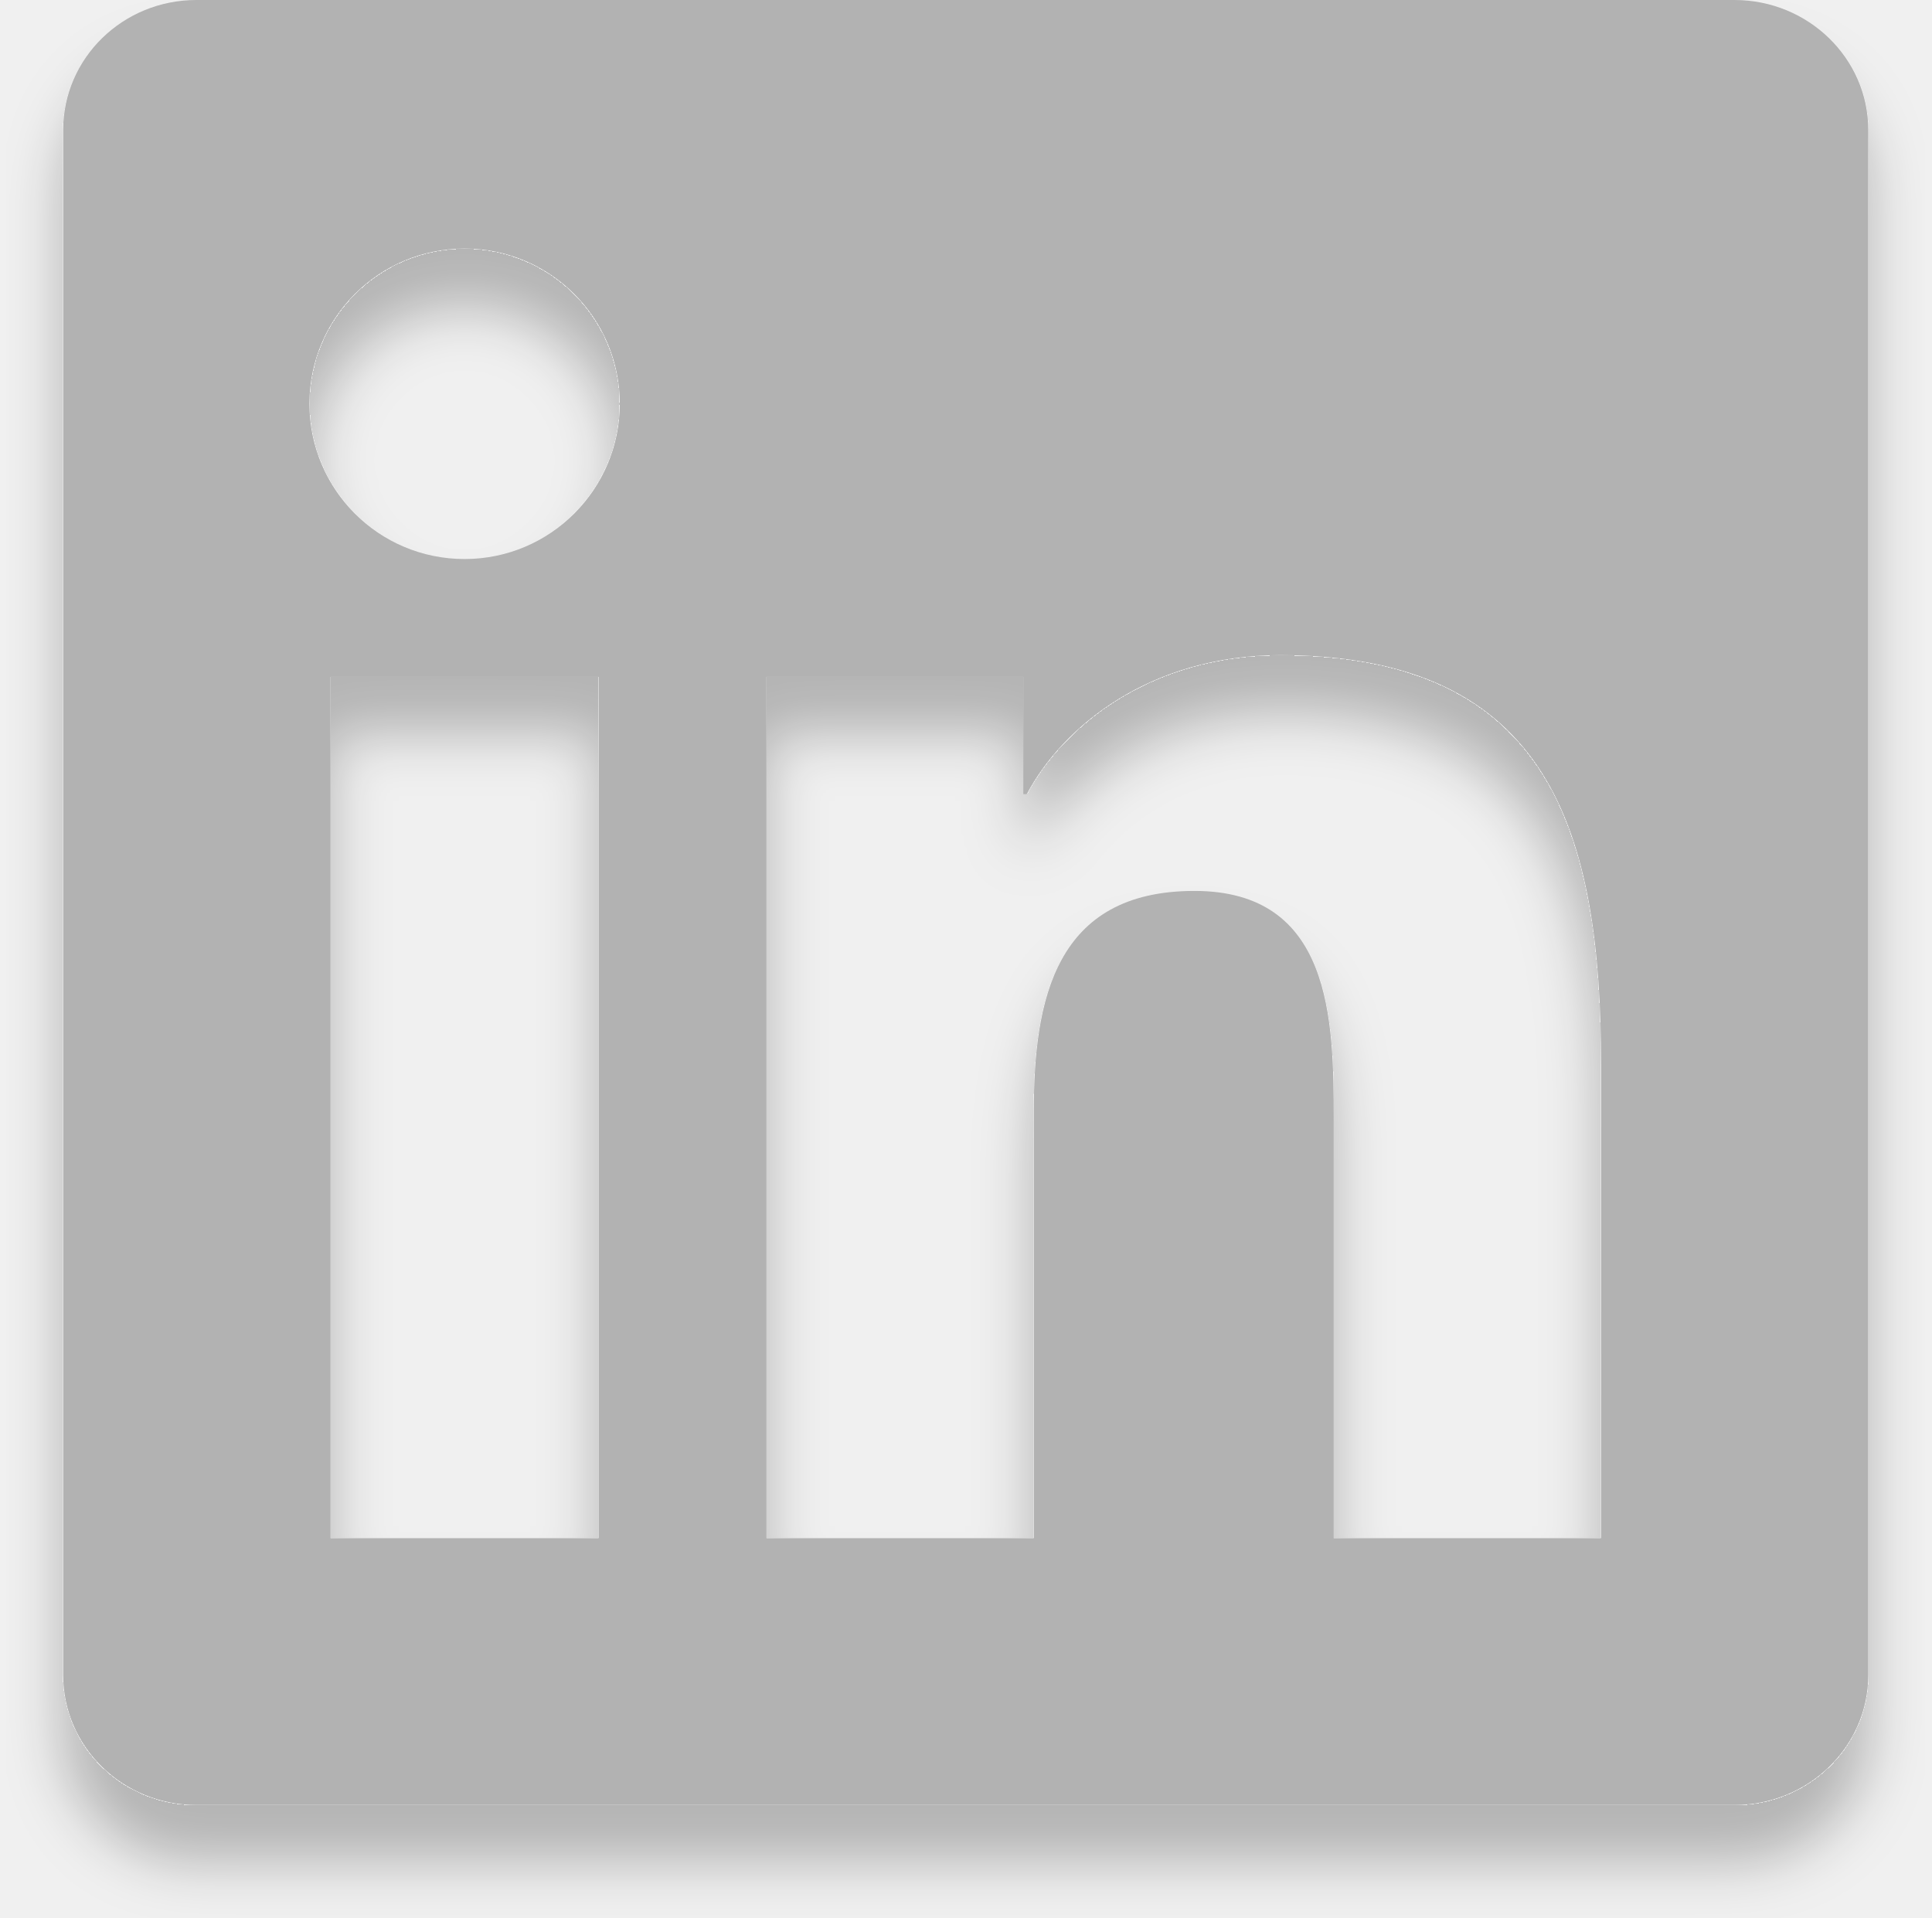
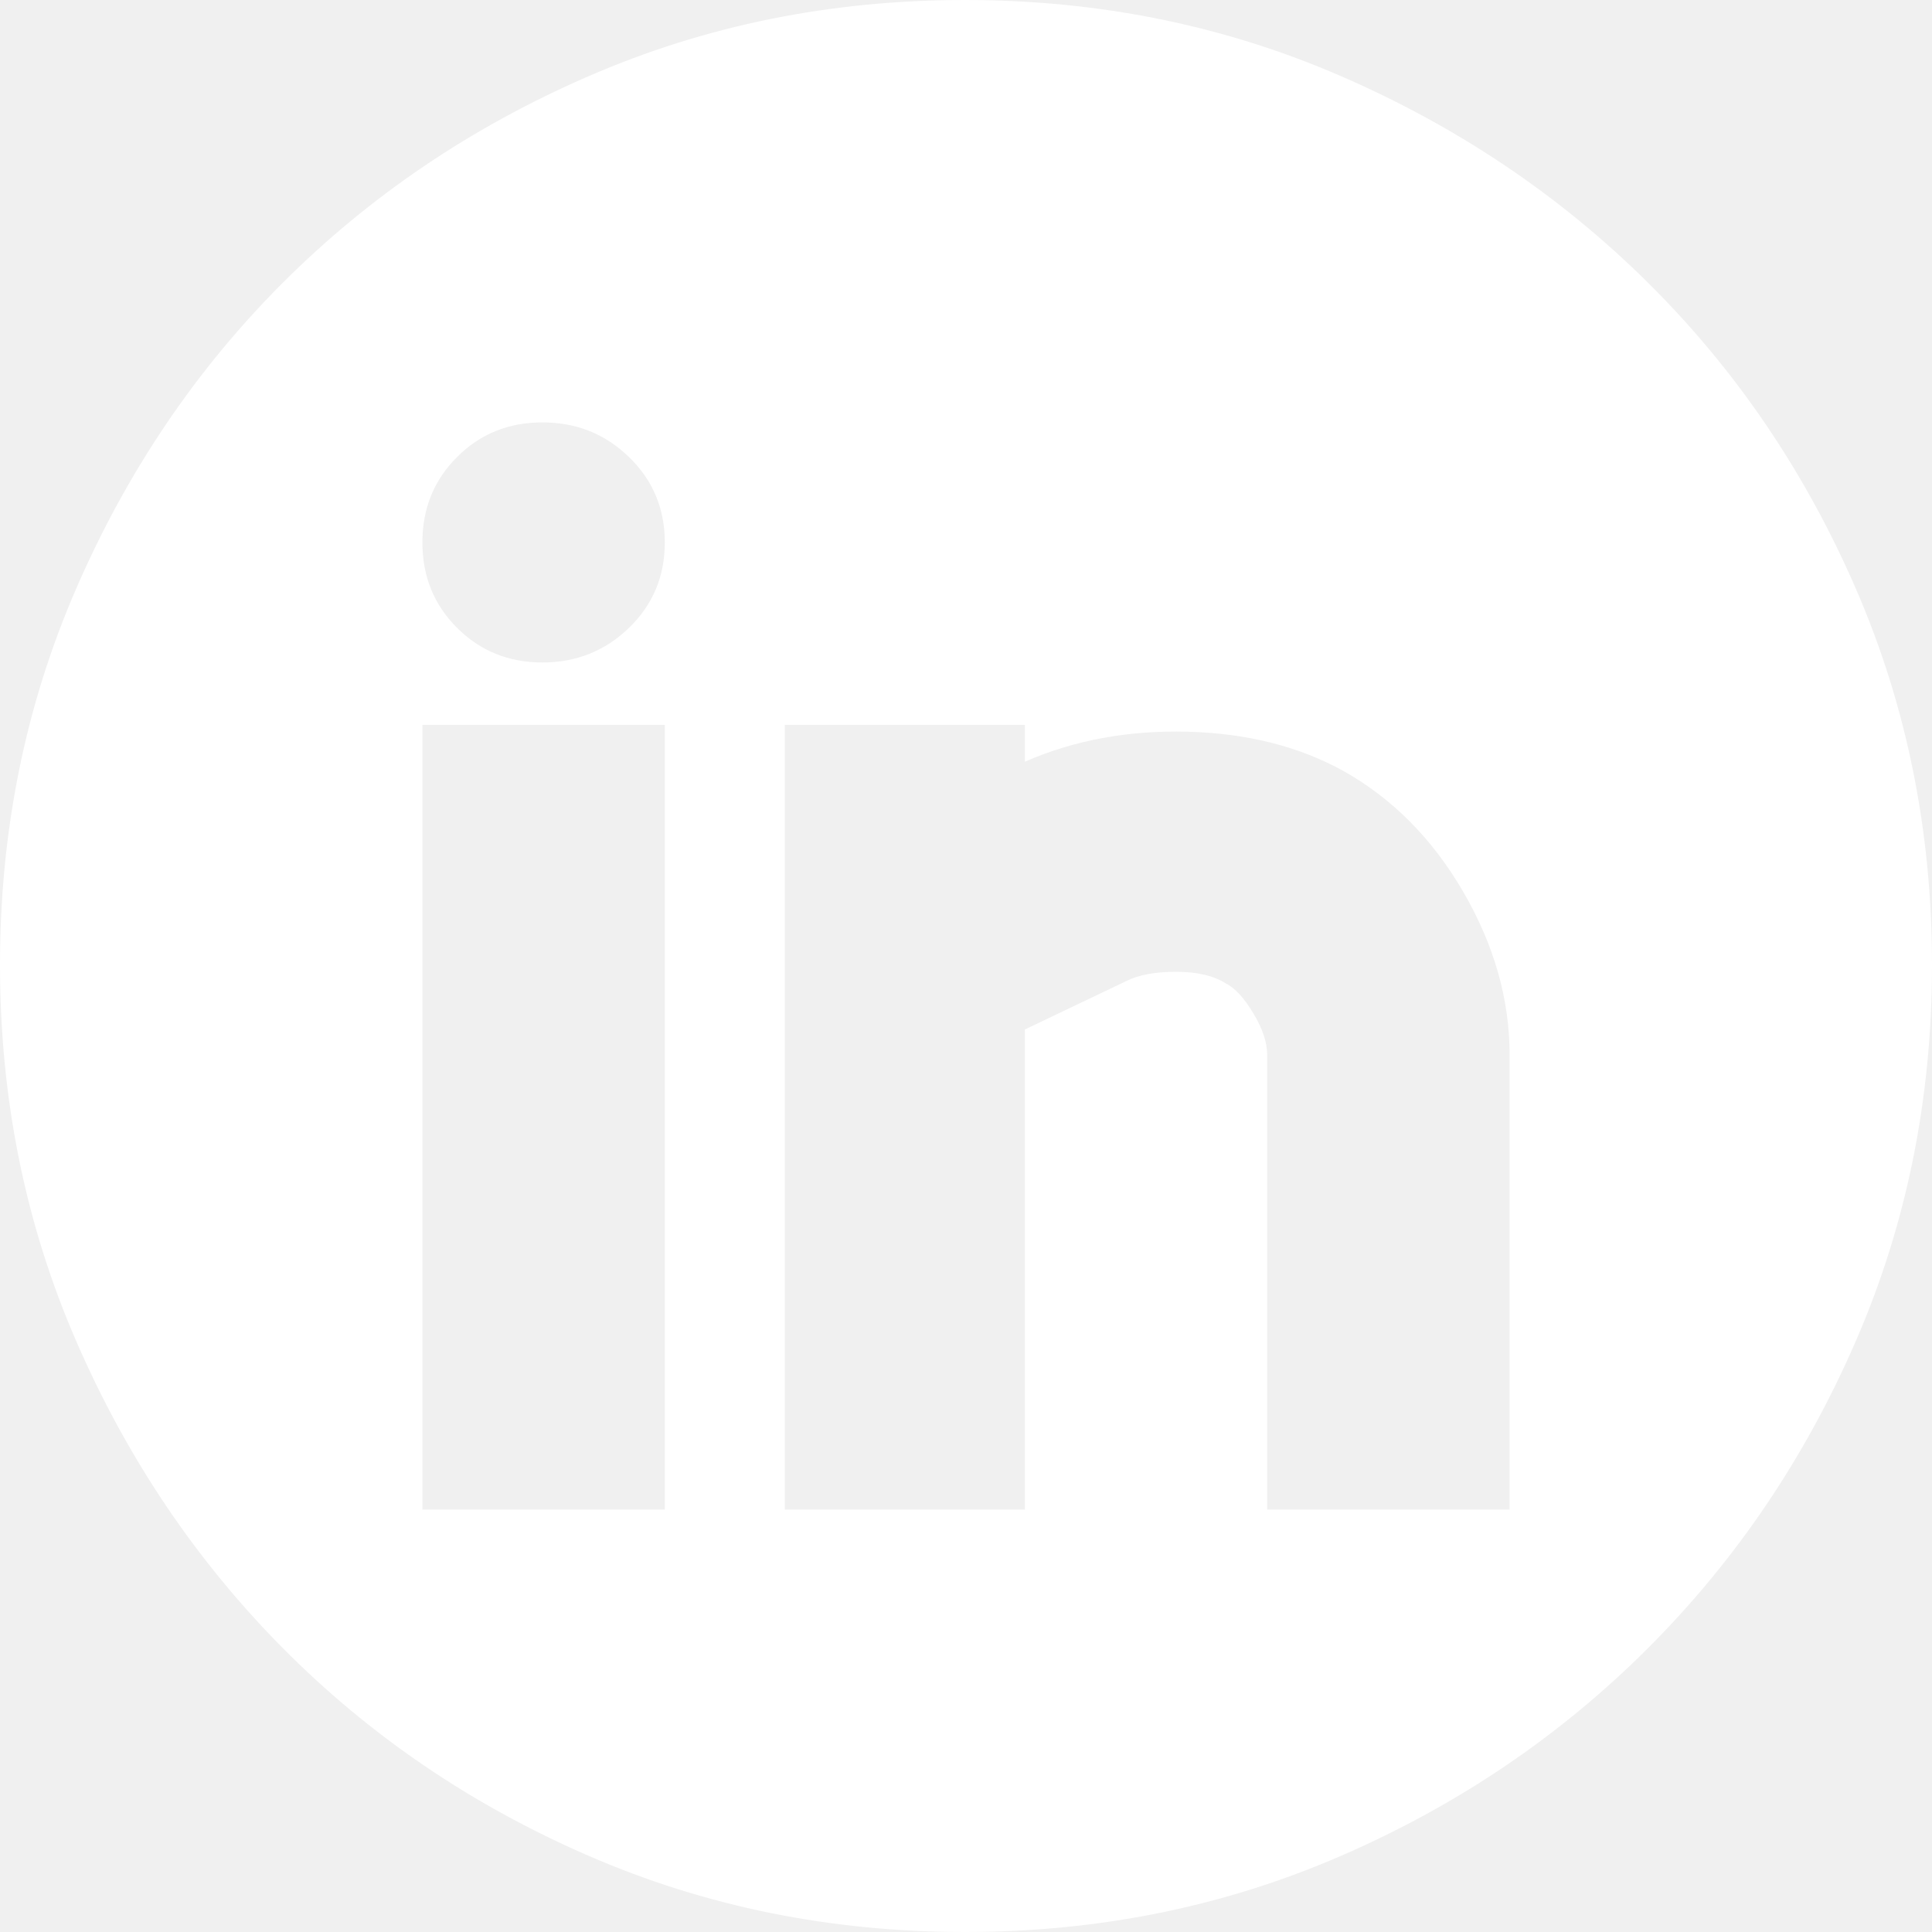
- <svg xmlns="http://www.w3.org/2000/svg" width="137" height="136" viewBox="0 0 137 136" fill="none">
-   <g filter="url(#filter0_d_1_4)">
-     <path d="M113.531 109.077H94.576V79.376C94.576 72.293 94.432 63.179 84.699 63.179C74.816 63.179 73.307 70.885 73.307 78.853V109.077H54.352V48H72.56V56.325H72.805C75.349 51.525 81.536 46.459 90.779 46.459C109.984 46.459 113.536 59.099 113.536 75.552L113.531 109.077ZM32.944 39.643C26.843 39.643 21.941 34.704 21.941 28.629C21.941 22.56 26.848 17.627 32.944 17.627C39.024 17.627 43.952 22.56 43.952 28.629C43.952 34.704 39.019 39.643 32.944 39.643ZM42.448 109.077H23.44V48H42.448V109.077ZM123.013 0H13.925C8.704 0 4.48 4.128 4.48 9.221V118.779C4.48 123.877 8.704 128 13.925 128H122.997C128.213 128 132.48 123.877 132.48 118.779V9.221C132.48 4.128 128.213 0 122.997 0L123.013 0Z" fill="#B2B2B2" />
-   </g>
-   <defs>
-     <filter id="filter0_d_1_4" x="0.48" y="0" width="136" height="136" filterUnits="userSpaceOnUse" color-interpolation-filters="sRGB">
-       <feFlood flood-opacity="0" result="BackgroundImageFix" />
-       <feColorMatrix in="SourceAlpha" type="matrix" values="0 0 0 0 0 0 0 0 0 0 0 0 0 0 0 0 0 0 127 0" result="hardAlpha" />
-       <feOffset dy="4" />
-       <feGaussianBlur stdDeviation="2" />
-       <feComposite in2="hardAlpha" operator="out" />
-       <feColorMatrix type="matrix" values="0 0 0 0 0 0 0 0 0 0 0 0 0 0 0 0 0 0 0.25 0" />
-       <feBlend mode="normal" in2="BackgroundImageFix" result="effect1_dropShadow_1_4" />
-       <feBlend mode="normal" in="SourceGraphic" in2="effect1_dropShadow_1_4" result="shape" />
-     </filter>
-   </defs>
+ <svg xmlns="http://www.w3.org/2000/svg" width="30" height="30" viewBox="0 0 30 30" fill="none">
+   <path d="M14.982 0C17.061 0 19.008 0.394 20.824 1.183C22.64 1.971 24.229 3.041 25.591 4.391C26.953 5.741 28.029 7.324 28.817 9.14C29.606 10.956 30 12.903 30 14.982C30 17.061 29.606 19.008 28.817 20.824C28.029 22.64 26.953 24.229 25.591 25.591C24.229 26.953 22.64 28.029 20.824 28.817C19.008 29.606 17.061 30 14.982 30C12.903 30 10.956 29.606 9.14 28.817C7.324 28.029 5.741 26.953 4.391 25.591C3.041 24.229 1.971 22.64 1.183 20.824C0.394 19.008 0 17.061 0 14.982C0 12.903 0.394 10.956 1.183 9.14C1.971 7.324 3.041 5.741 4.391 4.391C5.741 3.041 7.324 1.971 9.14 1.183C10.956 0.394 12.903 0 14.982 0ZM10.323 11.255H6.559V23.441H10.323V11.255ZM8.423 10.287C8.949 10.287 9.397 10.107 9.767 9.749C10.137 9.391 10.323 8.949 10.323 8.423C10.323 7.897 10.137 7.455 9.767 7.097C9.397 6.738 8.949 6.559 8.423 6.559C7.897 6.559 7.455 6.738 7.097 7.097C6.738 7.455 6.559 7.897 6.559 8.423C6.559 8.949 6.738 9.391 7.097 9.749C7.455 10.107 7.897 10.287 8.423 10.287ZM23.441 16.38C23.441 15.52 23.202 14.677 22.724 13.853C22.246 13.029 21.625 12.401 20.86 11.971C20.167 11.589 19.361 11.386 18.441 11.362C17.521 11.338 16.679 11.493 15.914 11.828V11.255H12.186V23.441H15.914V15.986L17.491 15.233C17.682 15.137 17.939 15.09 18.262 15.09C18.584 15.09 18.841 15.149 19.032 15.269C19.176 15.341 19.319 15.496 19.462 15.735C19.606 15.974 19.677 16.189 19.677 16.38V23.441H23.441V16.38Z" fill="white" />
</svg>
